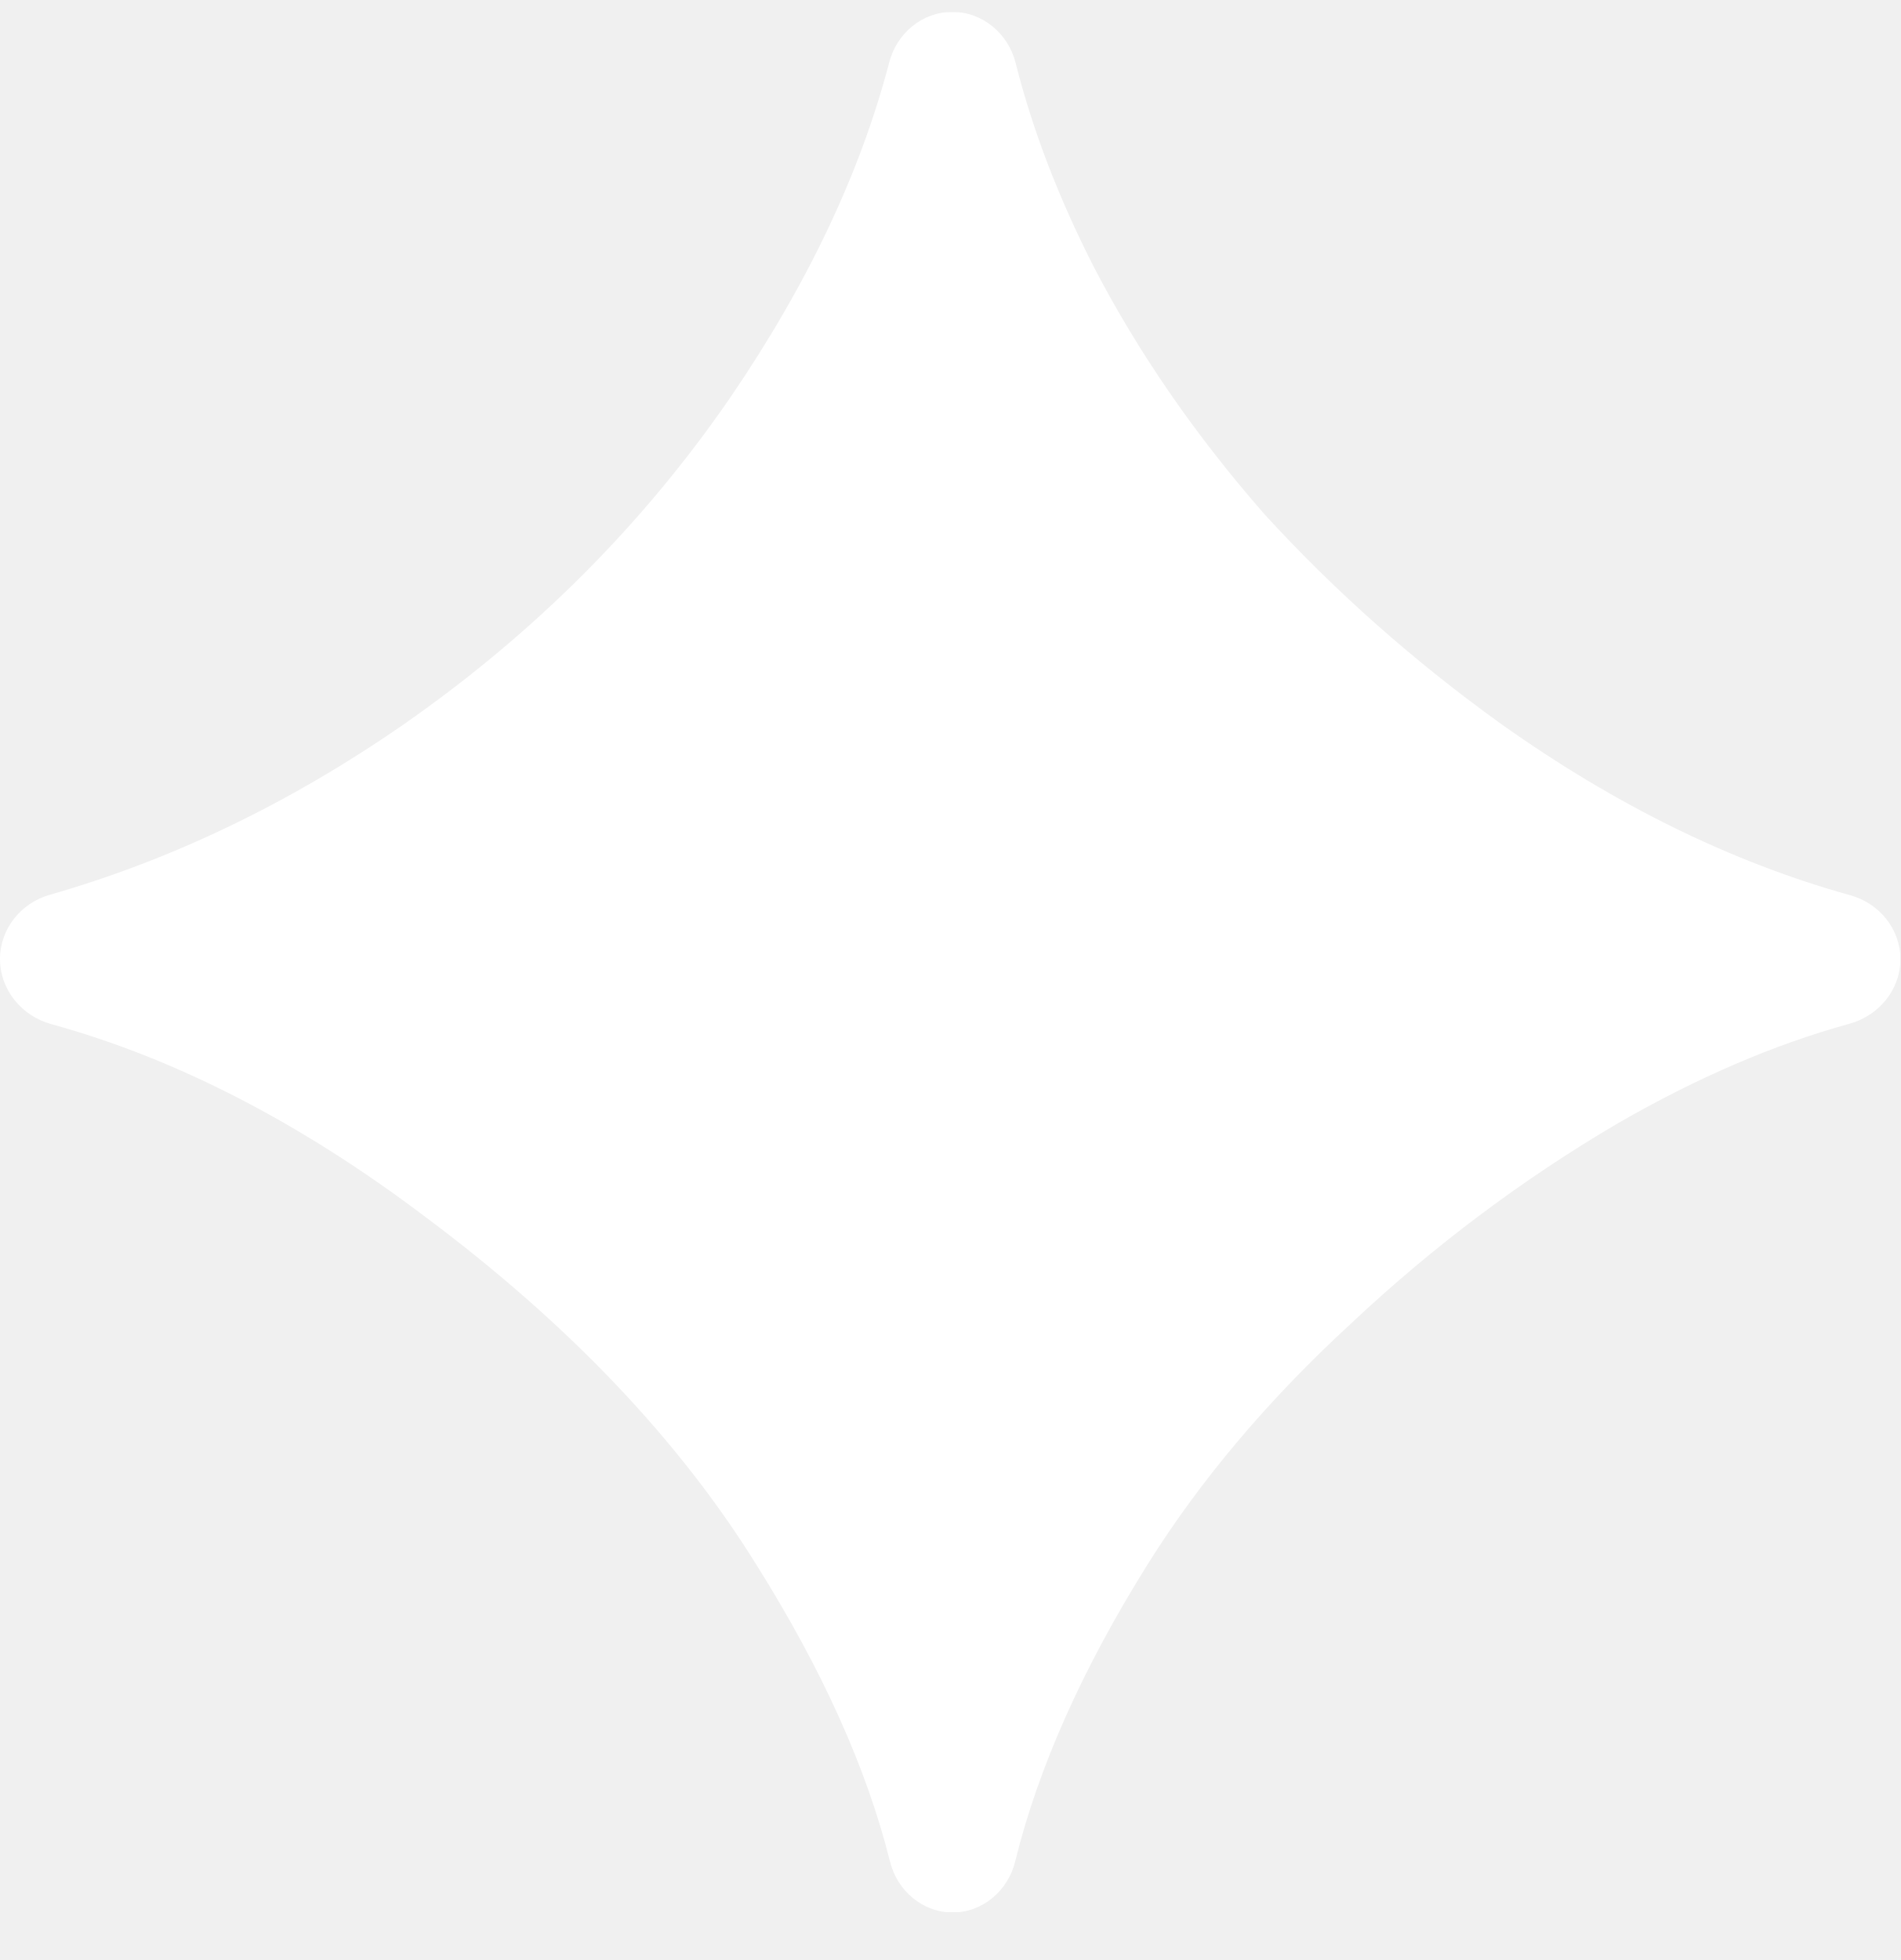
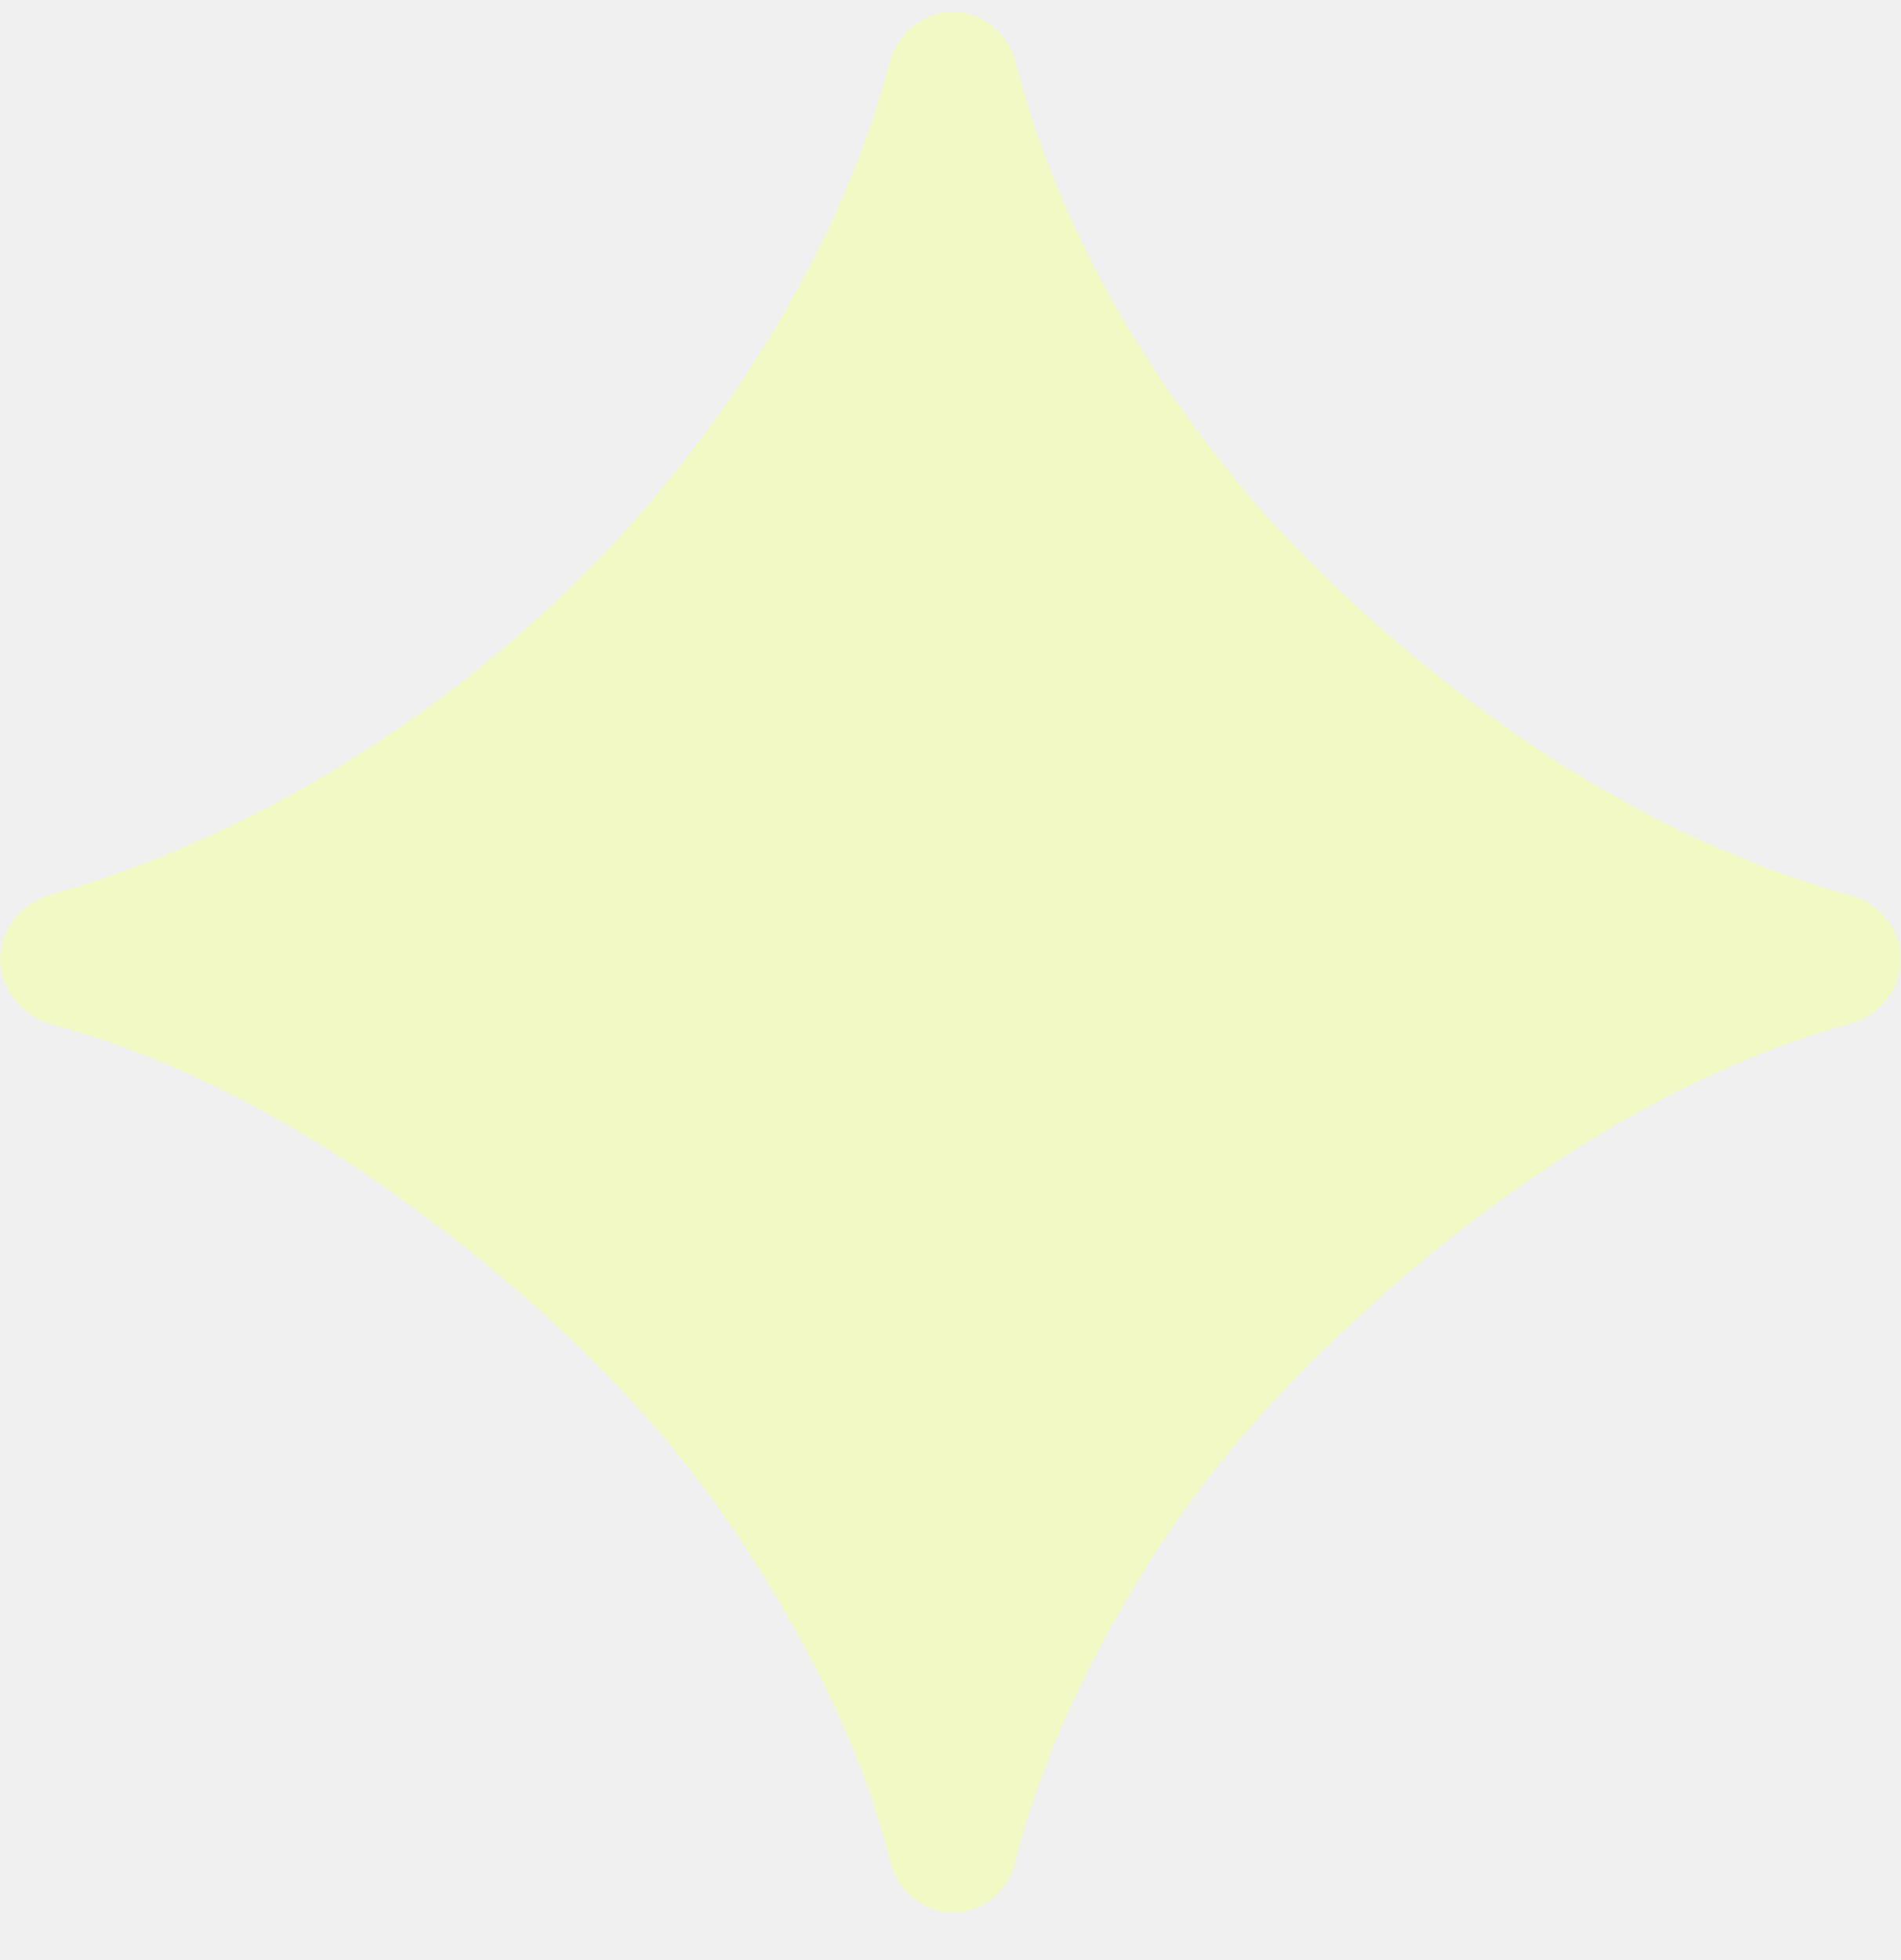
<svg xmlns="http://www.w3.org/2000/svg" width="32" height="33" viewBox="0 0 32 33" fill="none">
  <mask id="mask0_29_266" style="mask-type:luminance" maskUnits="userSpaceOnUse" x="0" y="0" width="32" height="33">
-     <path d="M32 0.2H0V32.2H32V0.2Z" fill="white" />
+     <path d="M32 0.2H0V32.2H32V0.2Z" fill="#F3FAC0" />
  </mask>
  <g mask="url(#mask0_29_266)">
    <mask id="mask1_29_266" style="mask-type:luminance" maskUnits="userSpaceOnUse" x="0" y="0" width="32" height="33">
-       <path d="M32 0.2H0V32.2H32V0.2Z" fill="white" />
+       <path d="M32 0.2H0V32.2H32V0.2Z" fill="#F3FAC0" />
    </mask>
    <g mask="url(#mask1_29_266)">
      <mask id="mask2_29_266" style="mask-type:luminance" maskUnits="userSpaceOnUse" x="0" y="0" width="32" height="33">
-         <path d="M32 0.2H0V32.2H32V0.2Z" fill="white" />
+         <path d="M32 0.2H0V32.2H32V0.2Z" fill="#F3FAC0" />
      </mask>
      <g mask="url(#mask2_29_266)">
-         <path d="M16.041 32.2C15.536 32.2 15.109 31.834 14.987 31.345C14.598 29.785 13.852 28.125 12.75 26.367C11.444 24.256 9.583 22.297 7.167 20.492C5.065 18.903 2.963 17.82 0.861 17.242C0.363 17.105 0 16.663 0 16.147C0 15.641 0.349 15.205 0.836 15.066C2.897 14.477 4.882 13.522 6.792 12.2C8.986 10.672 10.819 8.839 12.292 6.7C13.594 4.795 14.488 2.91 14.974 1.047C15.101 0.559 15.531 0.2 16.035 0.2C16.545 0.2 16.978 0.566 17.102 1.061C17.383 2.178 17.821 3.322 18.417 4.492C19.167 5.936 20.125 7.325 21.292 8.658C22.486 9.964 23.82 11.144 25.292 12.2C27.215 13.564 29.171 14.522 31.159 15.074C31.647 15.21 32 15.644 32 16.15C32 16.664 31.636 17.101 31.141 17.237C29.881 17.583 28.584 18.14 27.25 18.908C25.639 19.853 24.139 20.978 22.75 22.283C21.361 23.561 20.222 24.908 19.333 26.325C18.229 28.087 17.483 29.759 17.094 31.342C16.973 31.833 16.546 32.2 16.041 32.2Z" fill="white" />
+         <path d="M16.041 32.2C15.536 32.2 15.109 31.834 14.987 31.345C14.598 29.785 13.852 28.125 12.75 26.367C11.444 24.256 9.583 22.297 7.167 20.492C5.065 18.903 2.963 17.82 0.861 17.242C0.363 17.105 0 16.663 0 16.147C0 15.641 0.349 15.205 0.836 15.066C2.897 14.477 4.882 13.522 6.792 12.2C8.986 10.672 10.819 8.839 12.292 6.7C13.594 4.795 14.488 2.91 14.974 1.047C15.101 0.559 15.531 0.2 16.035 0.2C16.545 0.2 16.978 0.566 17.102 1.061C17.383 2.178 17.821 3.322 18.417 4.492C19.167 5.936 20.125 7.325 21.292 8.658C22.486 9.964 23.82 11.144 25.292 12.2C27.215 13.564 29.171 14.522 31.159 15.074C31.647 15.21 32 15.644 32 16.15C32 16.664 31.636 17.101 31.141 17.237C29.881 17.583 28.584 18.14 27.25 18.908C25.639 19.853 24.139 20.978 22.75 22.283C21.361 23.561 20.222 24.908 19.333 26.325C18.229 28.087 17.483 29.759 17.094 31.342C16.973 31.833 16.546 32.2 16.041 32.2Z" fill="#F3FAC0" />
      </g>
    </g>
  </g>
</svg>
